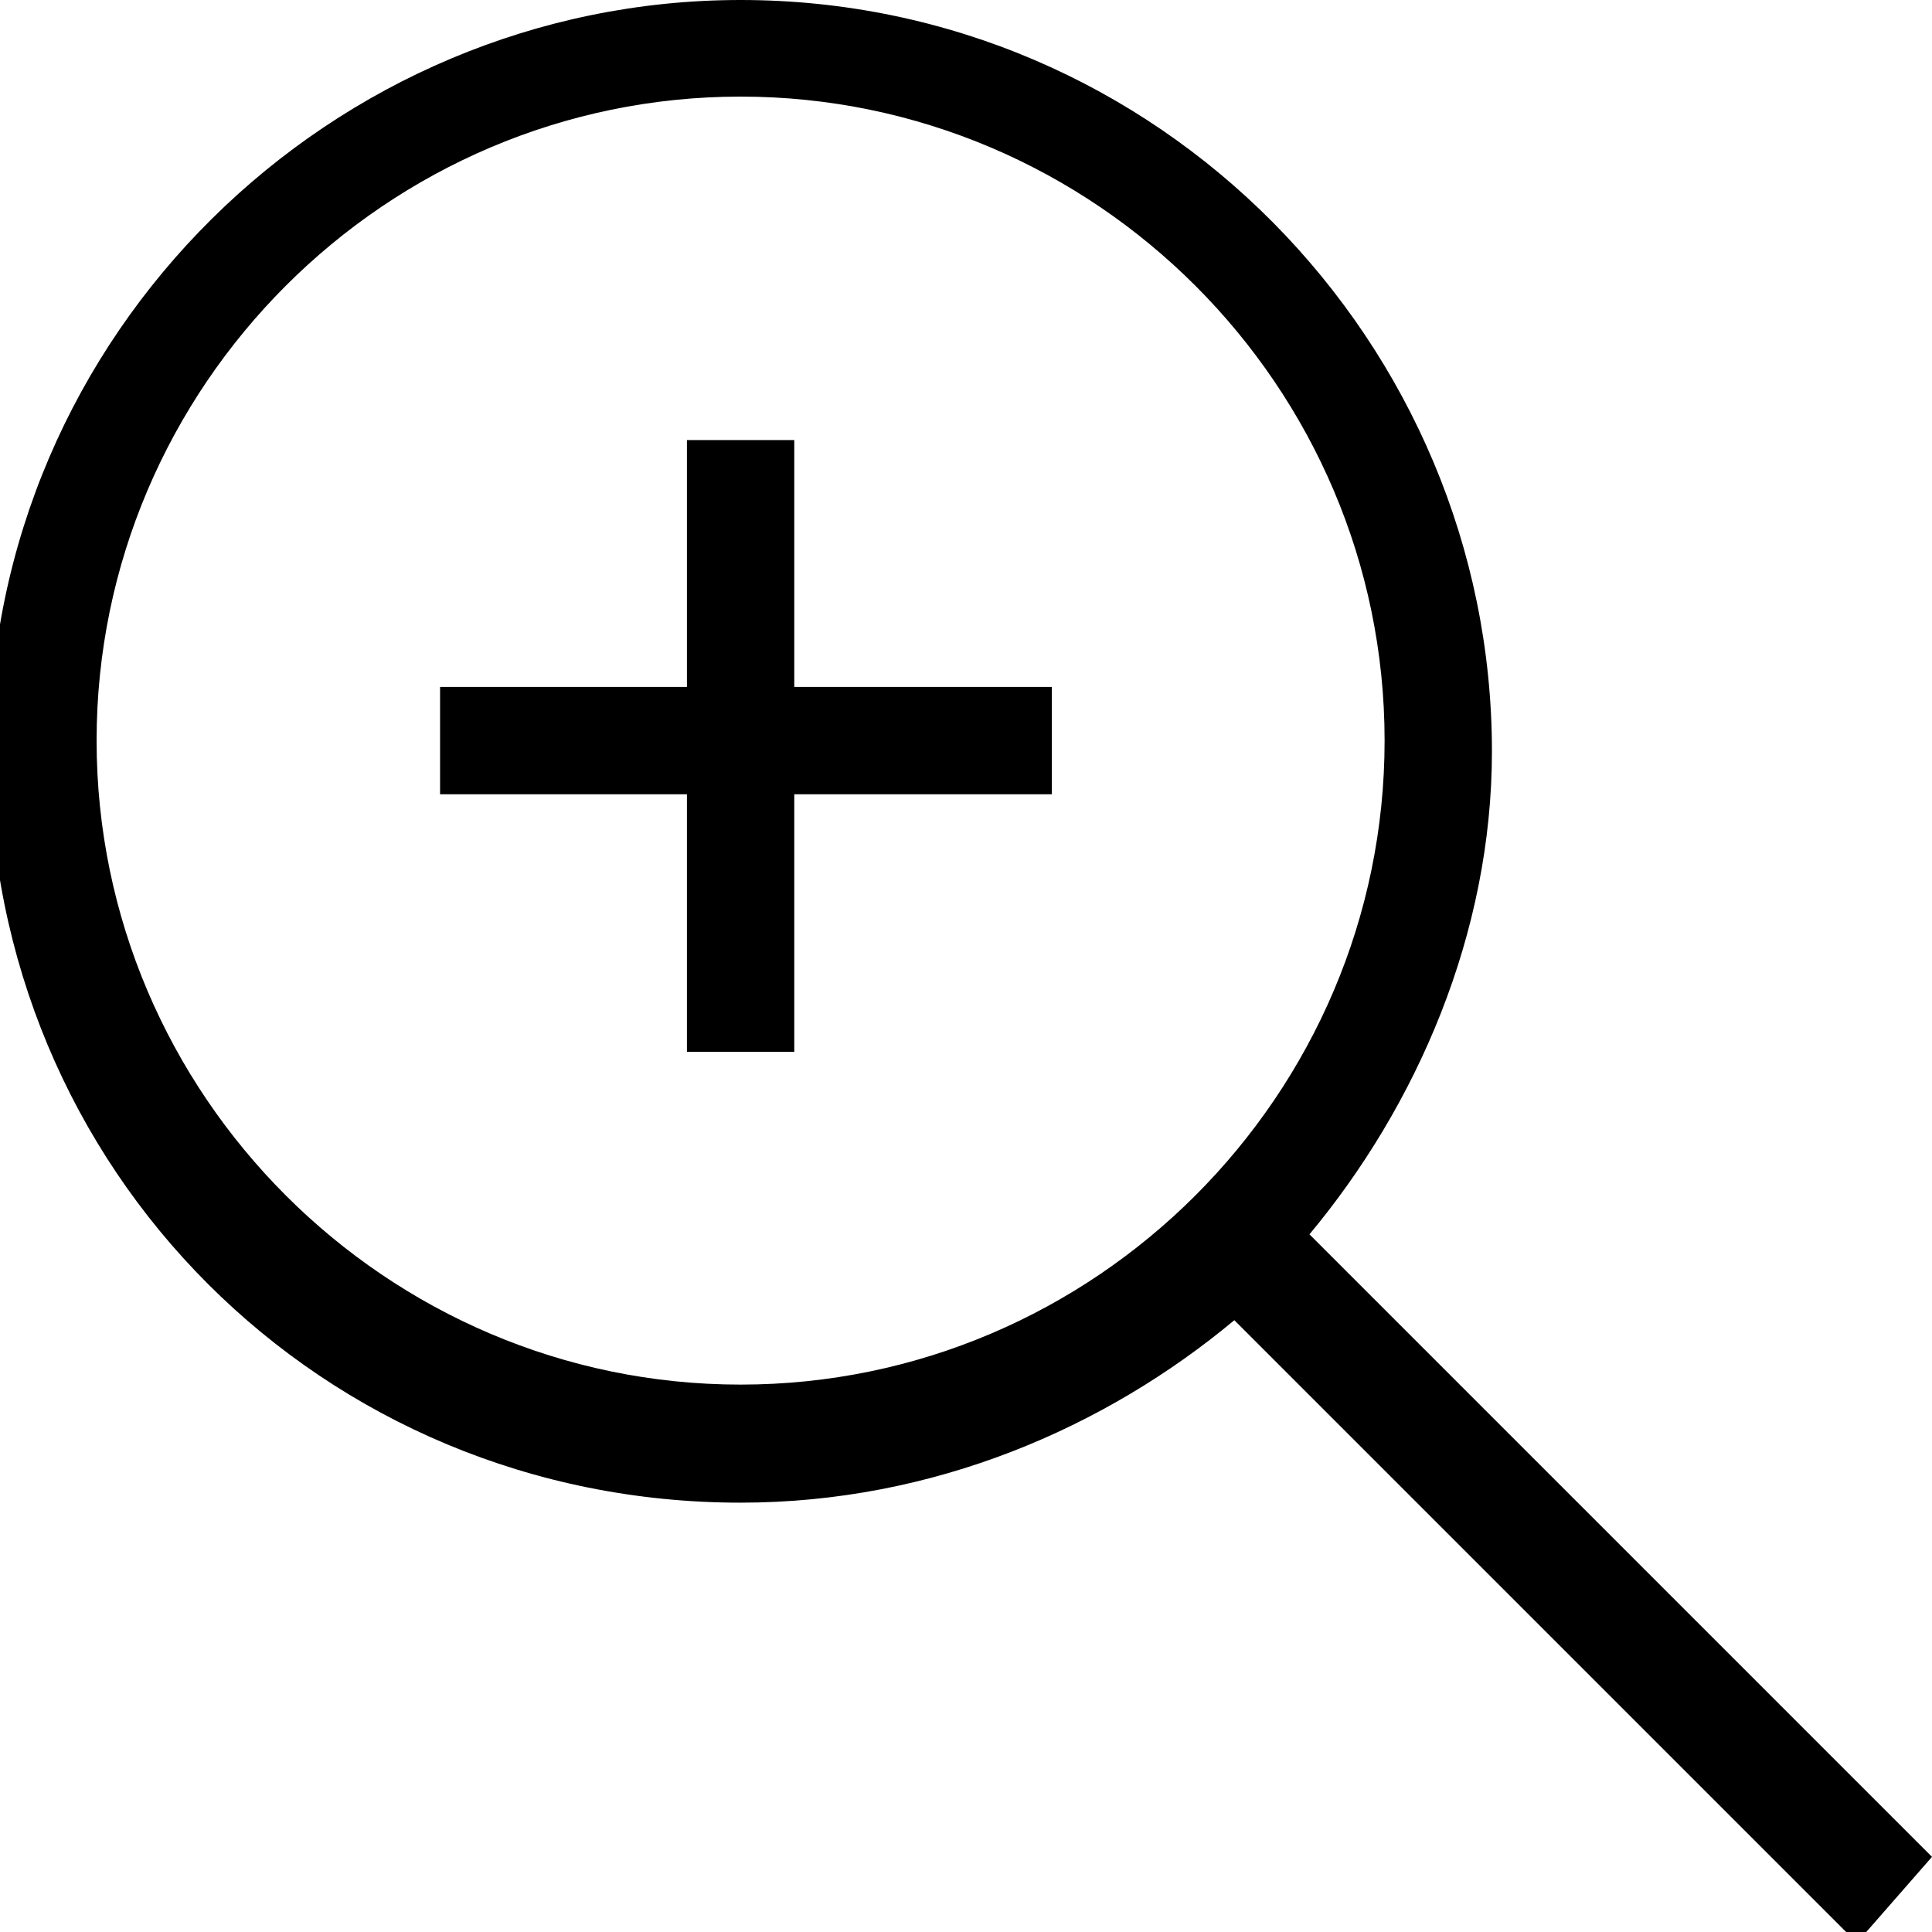
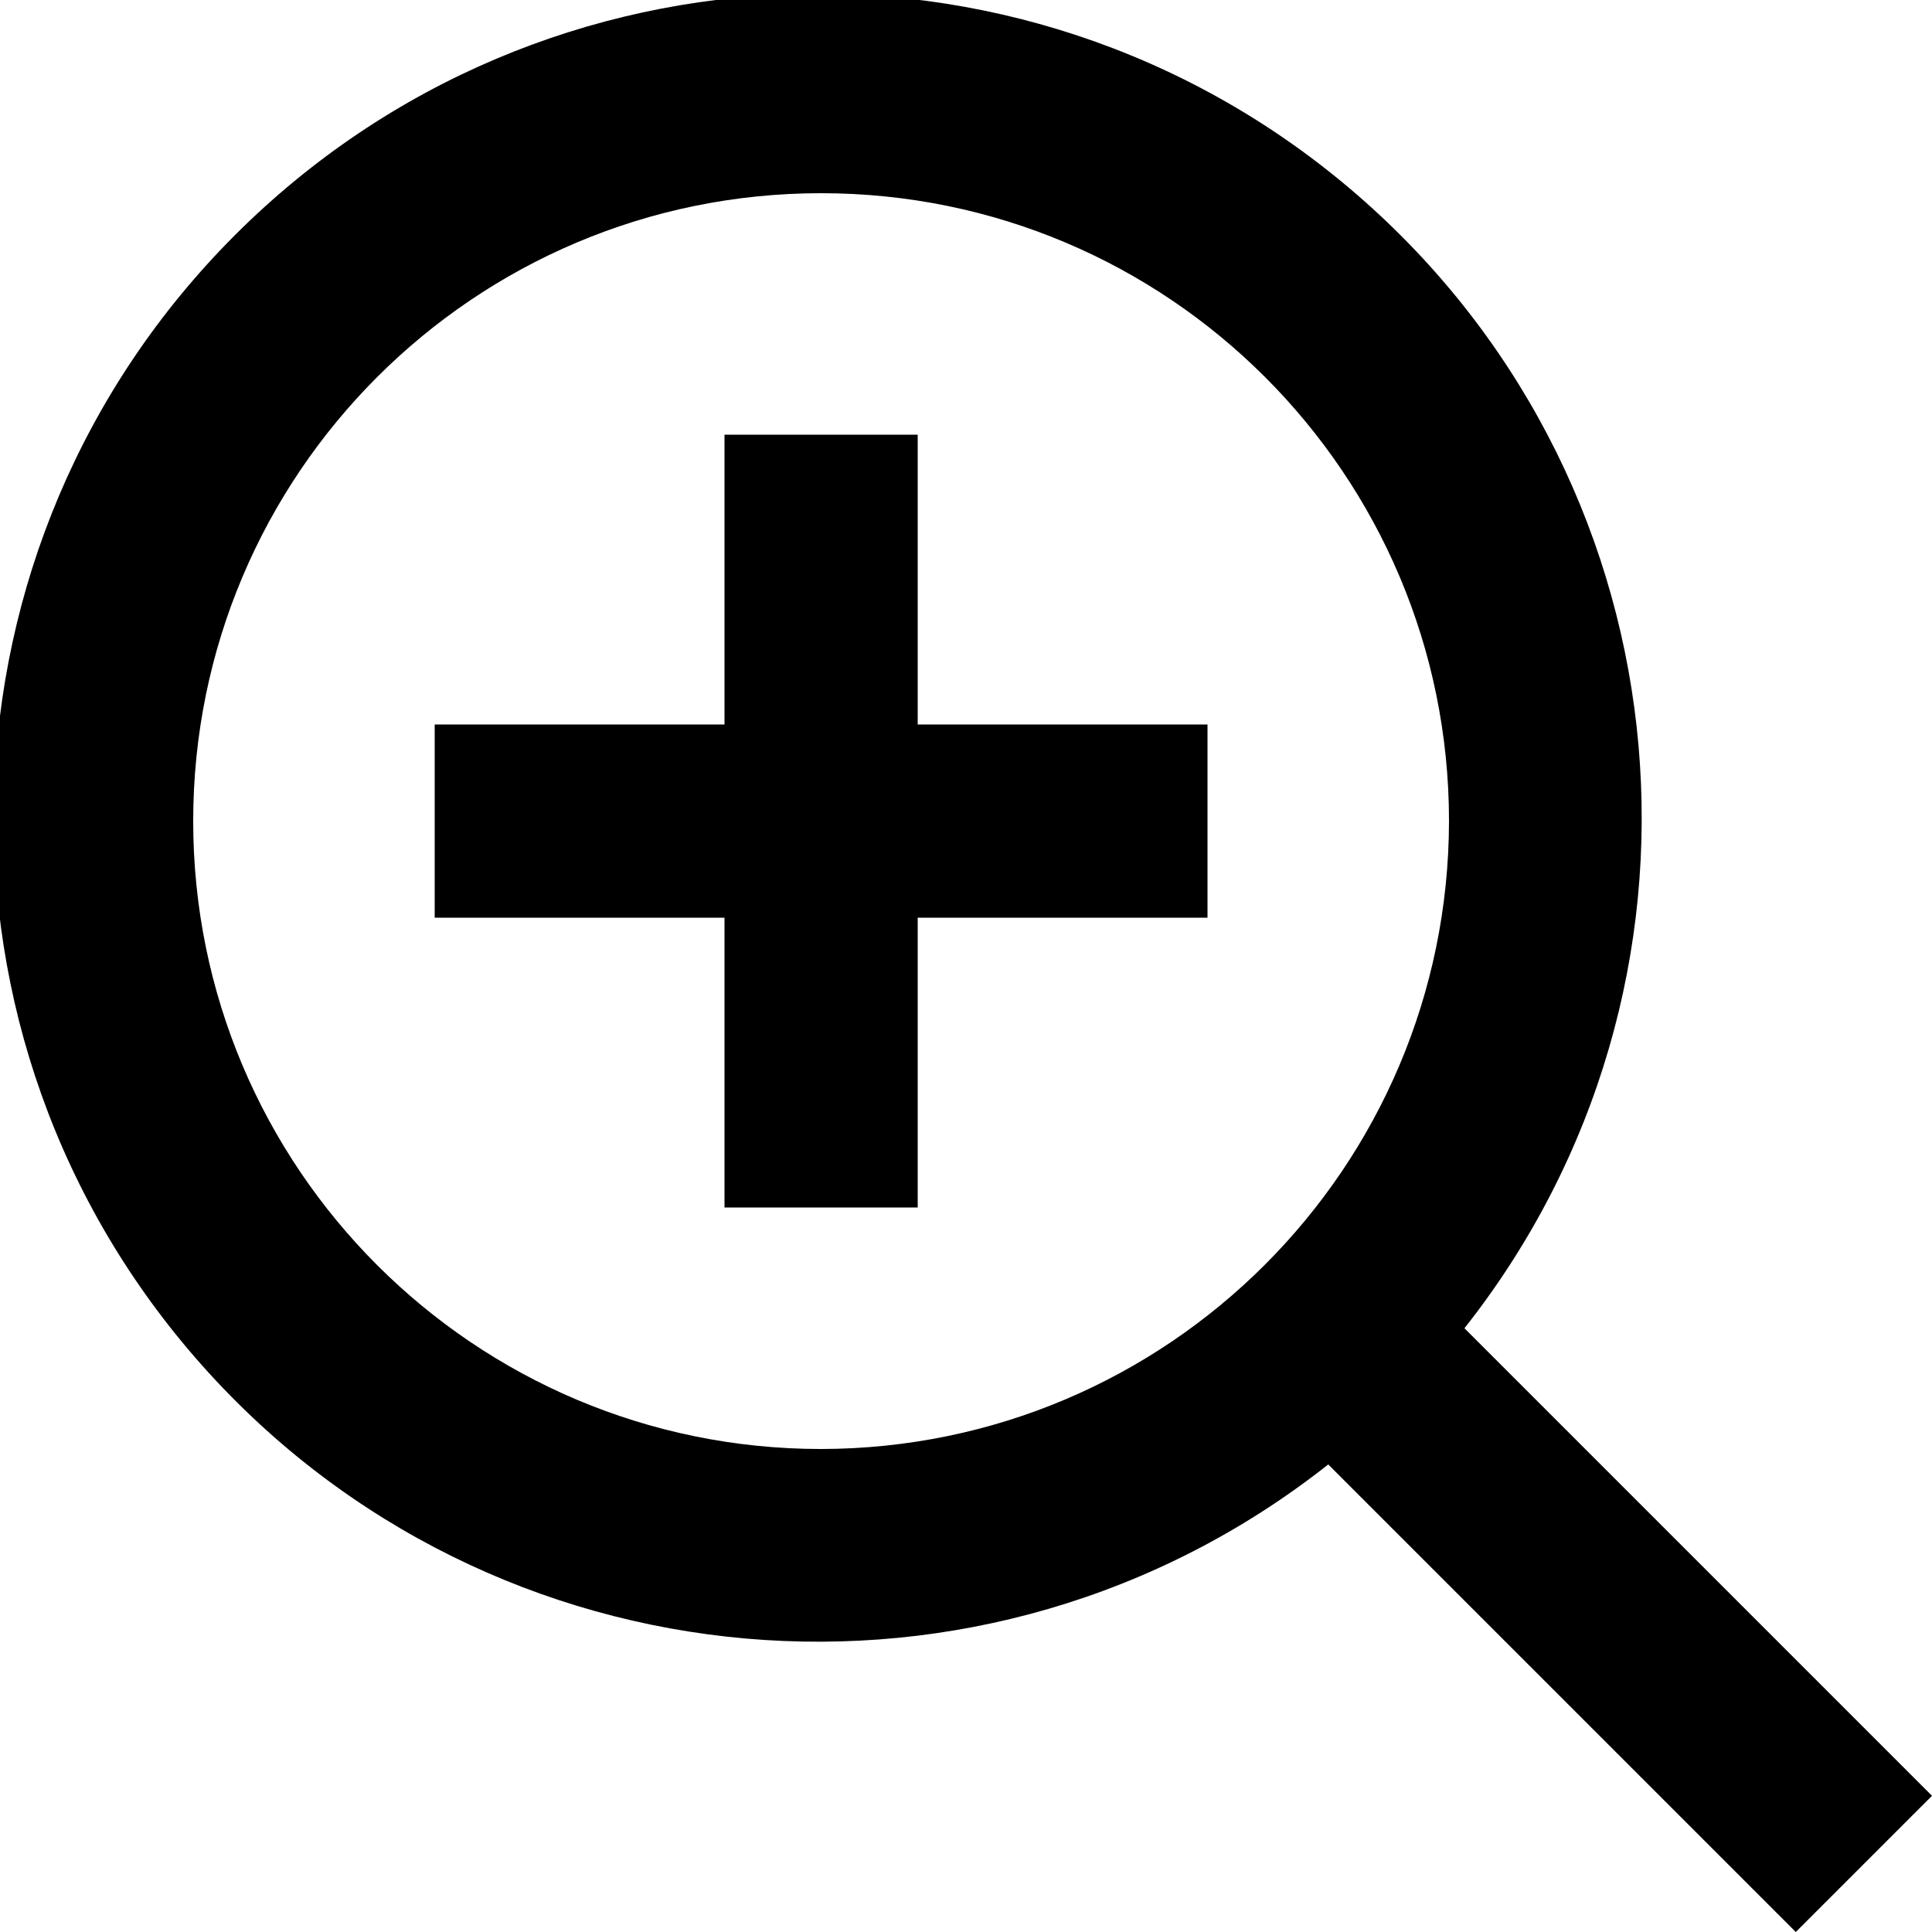
- <svg xmlns="http://www.w3.org/2000/svg" viewBox="0 0 18 18">
-   <path d="M9.8 6.4H7.4V4.1h-1v2.3H4.1v1h2.3v2.4h1V7.4h2.4" />
-   <path d="M18 17.3l-5.8-5.8c1-1.2 1.7-2.8 1.7-4.5 0-3.8-3.1-7-7-7-3.8 0-7 3.1-7 7s3.1 7 7 7c1.8 0 3.4-.7 4.6-1.7l5.8 5.8.7-.8zM6.9 12.9c-3.3 0-6-2.7-6-6s2.7-6 6-6 6 2.7 6 6-2.7 6-6 6z" />
+ <svg xmlns="http://www.w3.org/2000/svg" data-name="Layer 1" viewBox="0 0 20 20">
+   <path d="M9.5 4.5h-2v3h-3v2h3v3h2v-3h3v-2h-3v-3z" />
+   <path d="M15.16 13.75a8.53 8.53 0 1 0-1.41 1.41L18.59 20 20 18.59zM8.5 15A6.5 6.5 0 1 1 15 8.5 6.51 6.51 0 0 1 8.5 15z" />
</svg>
